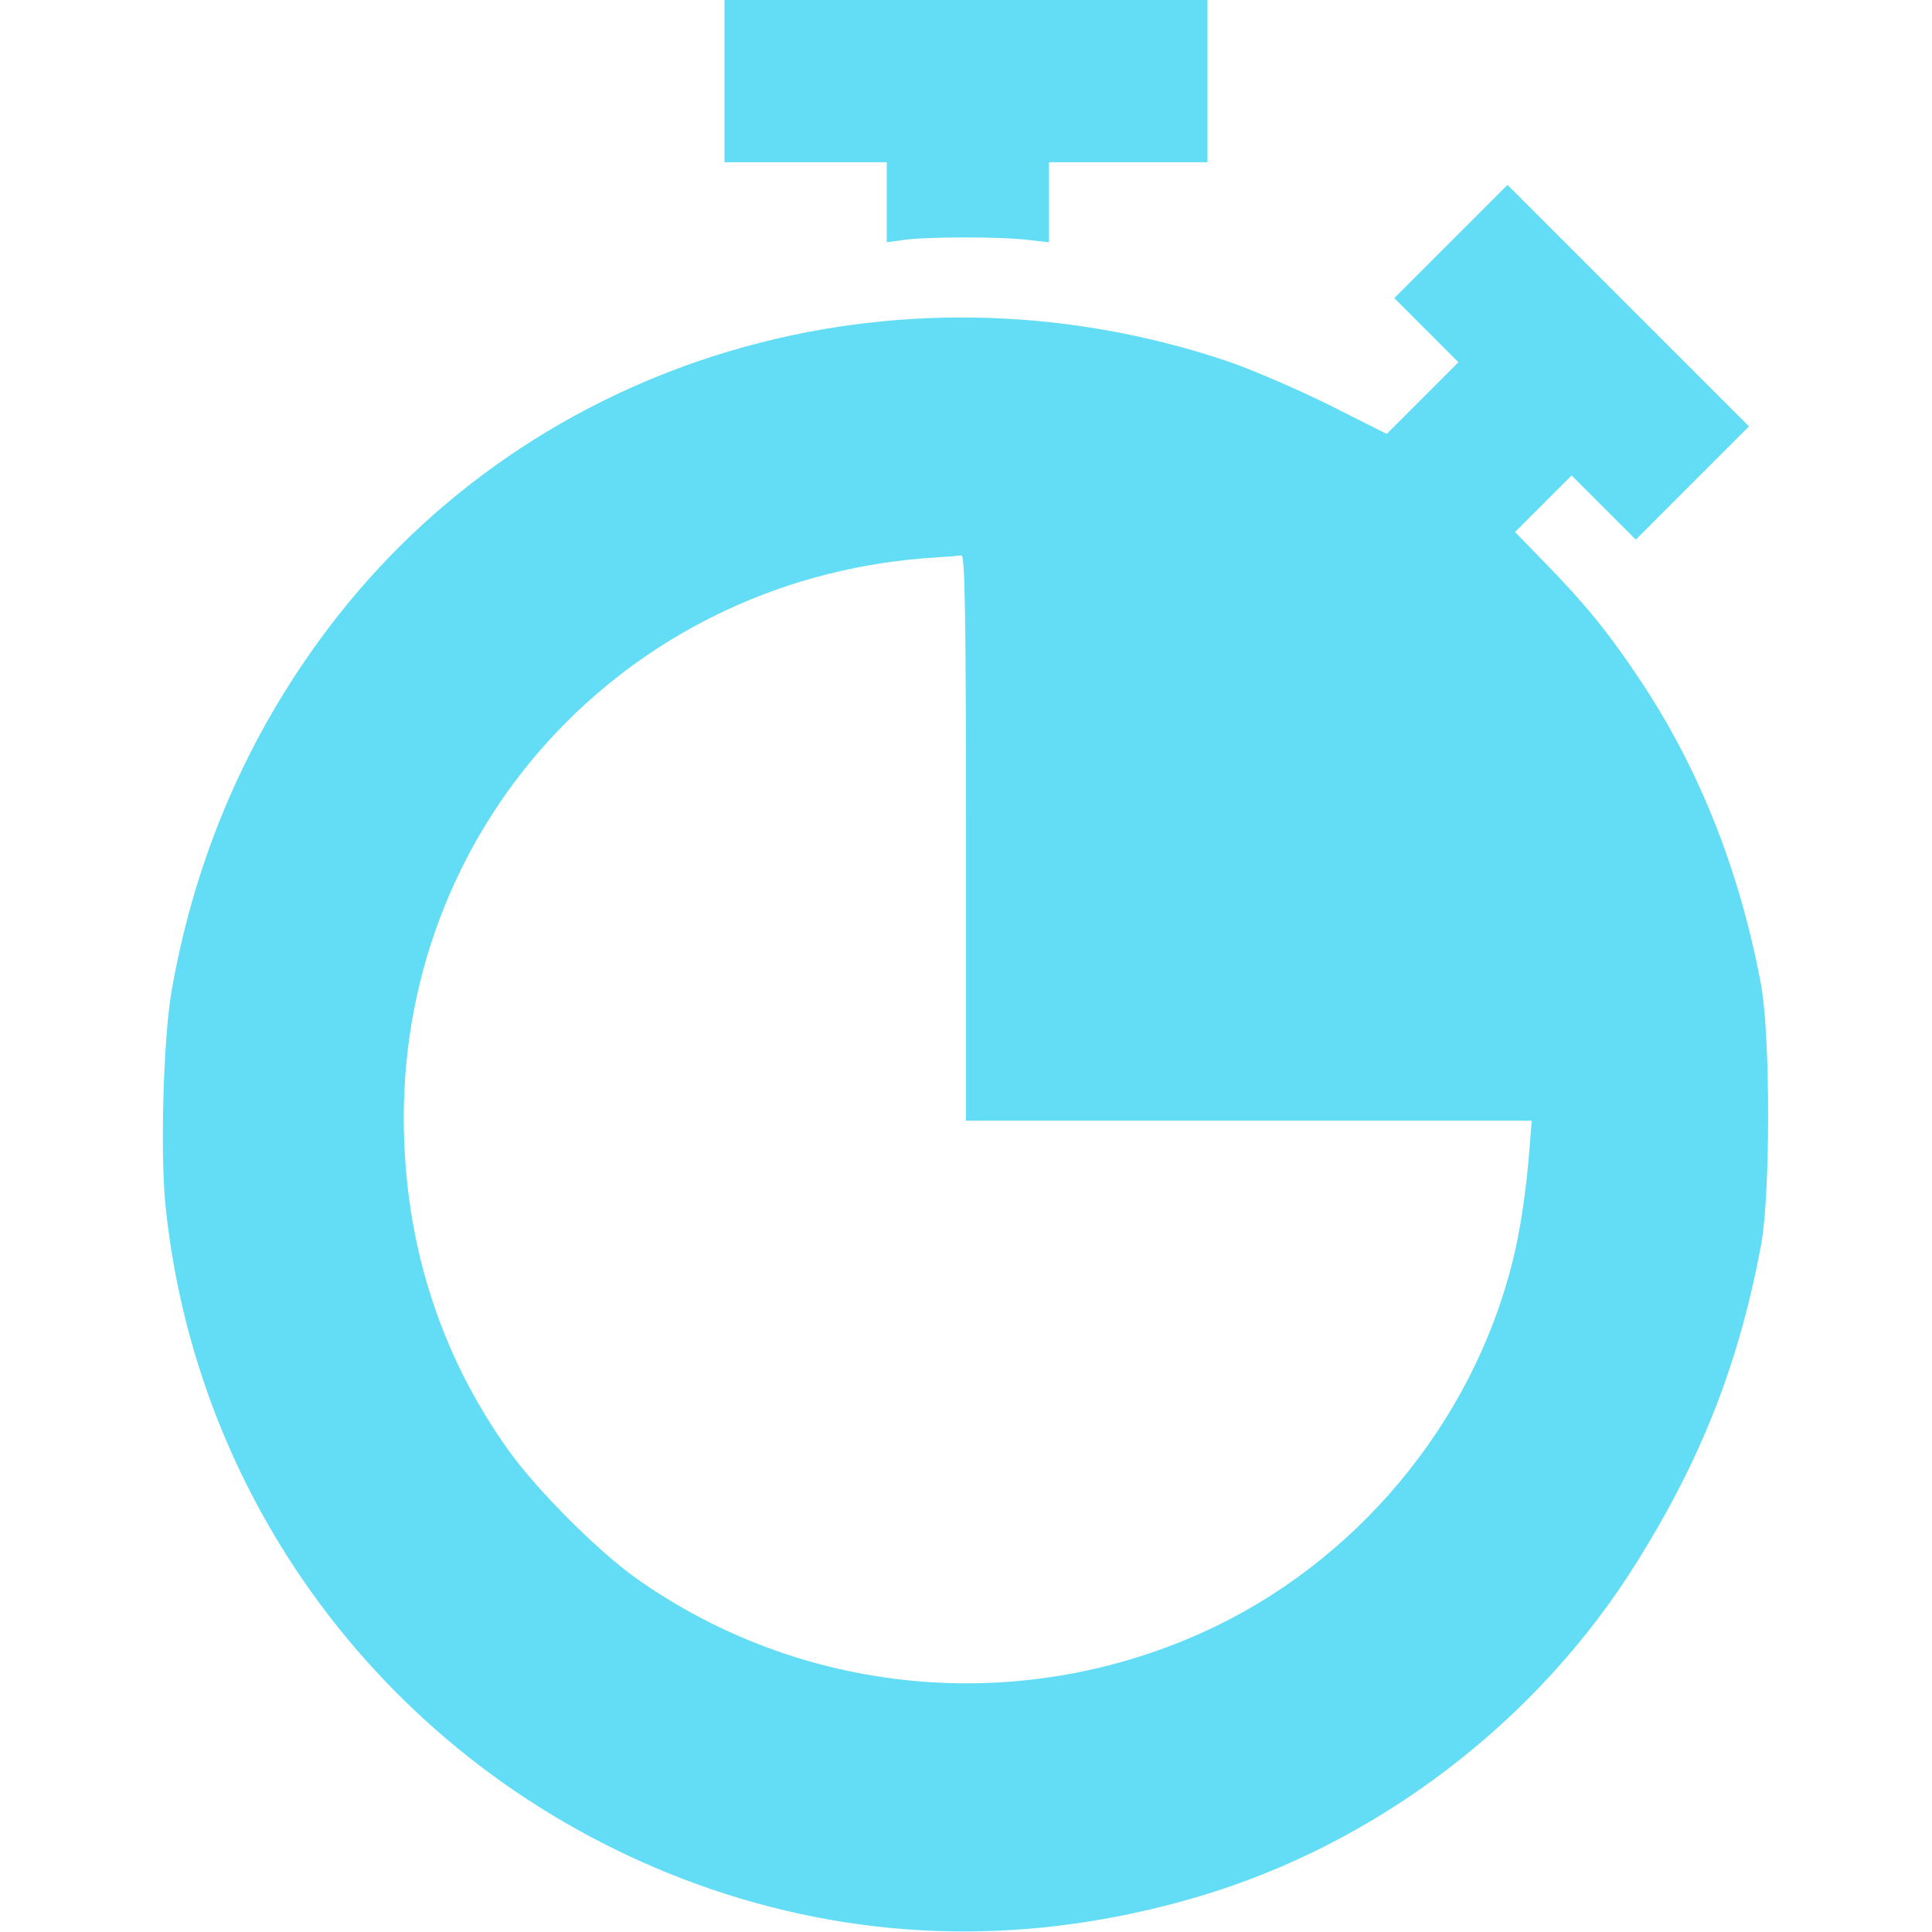
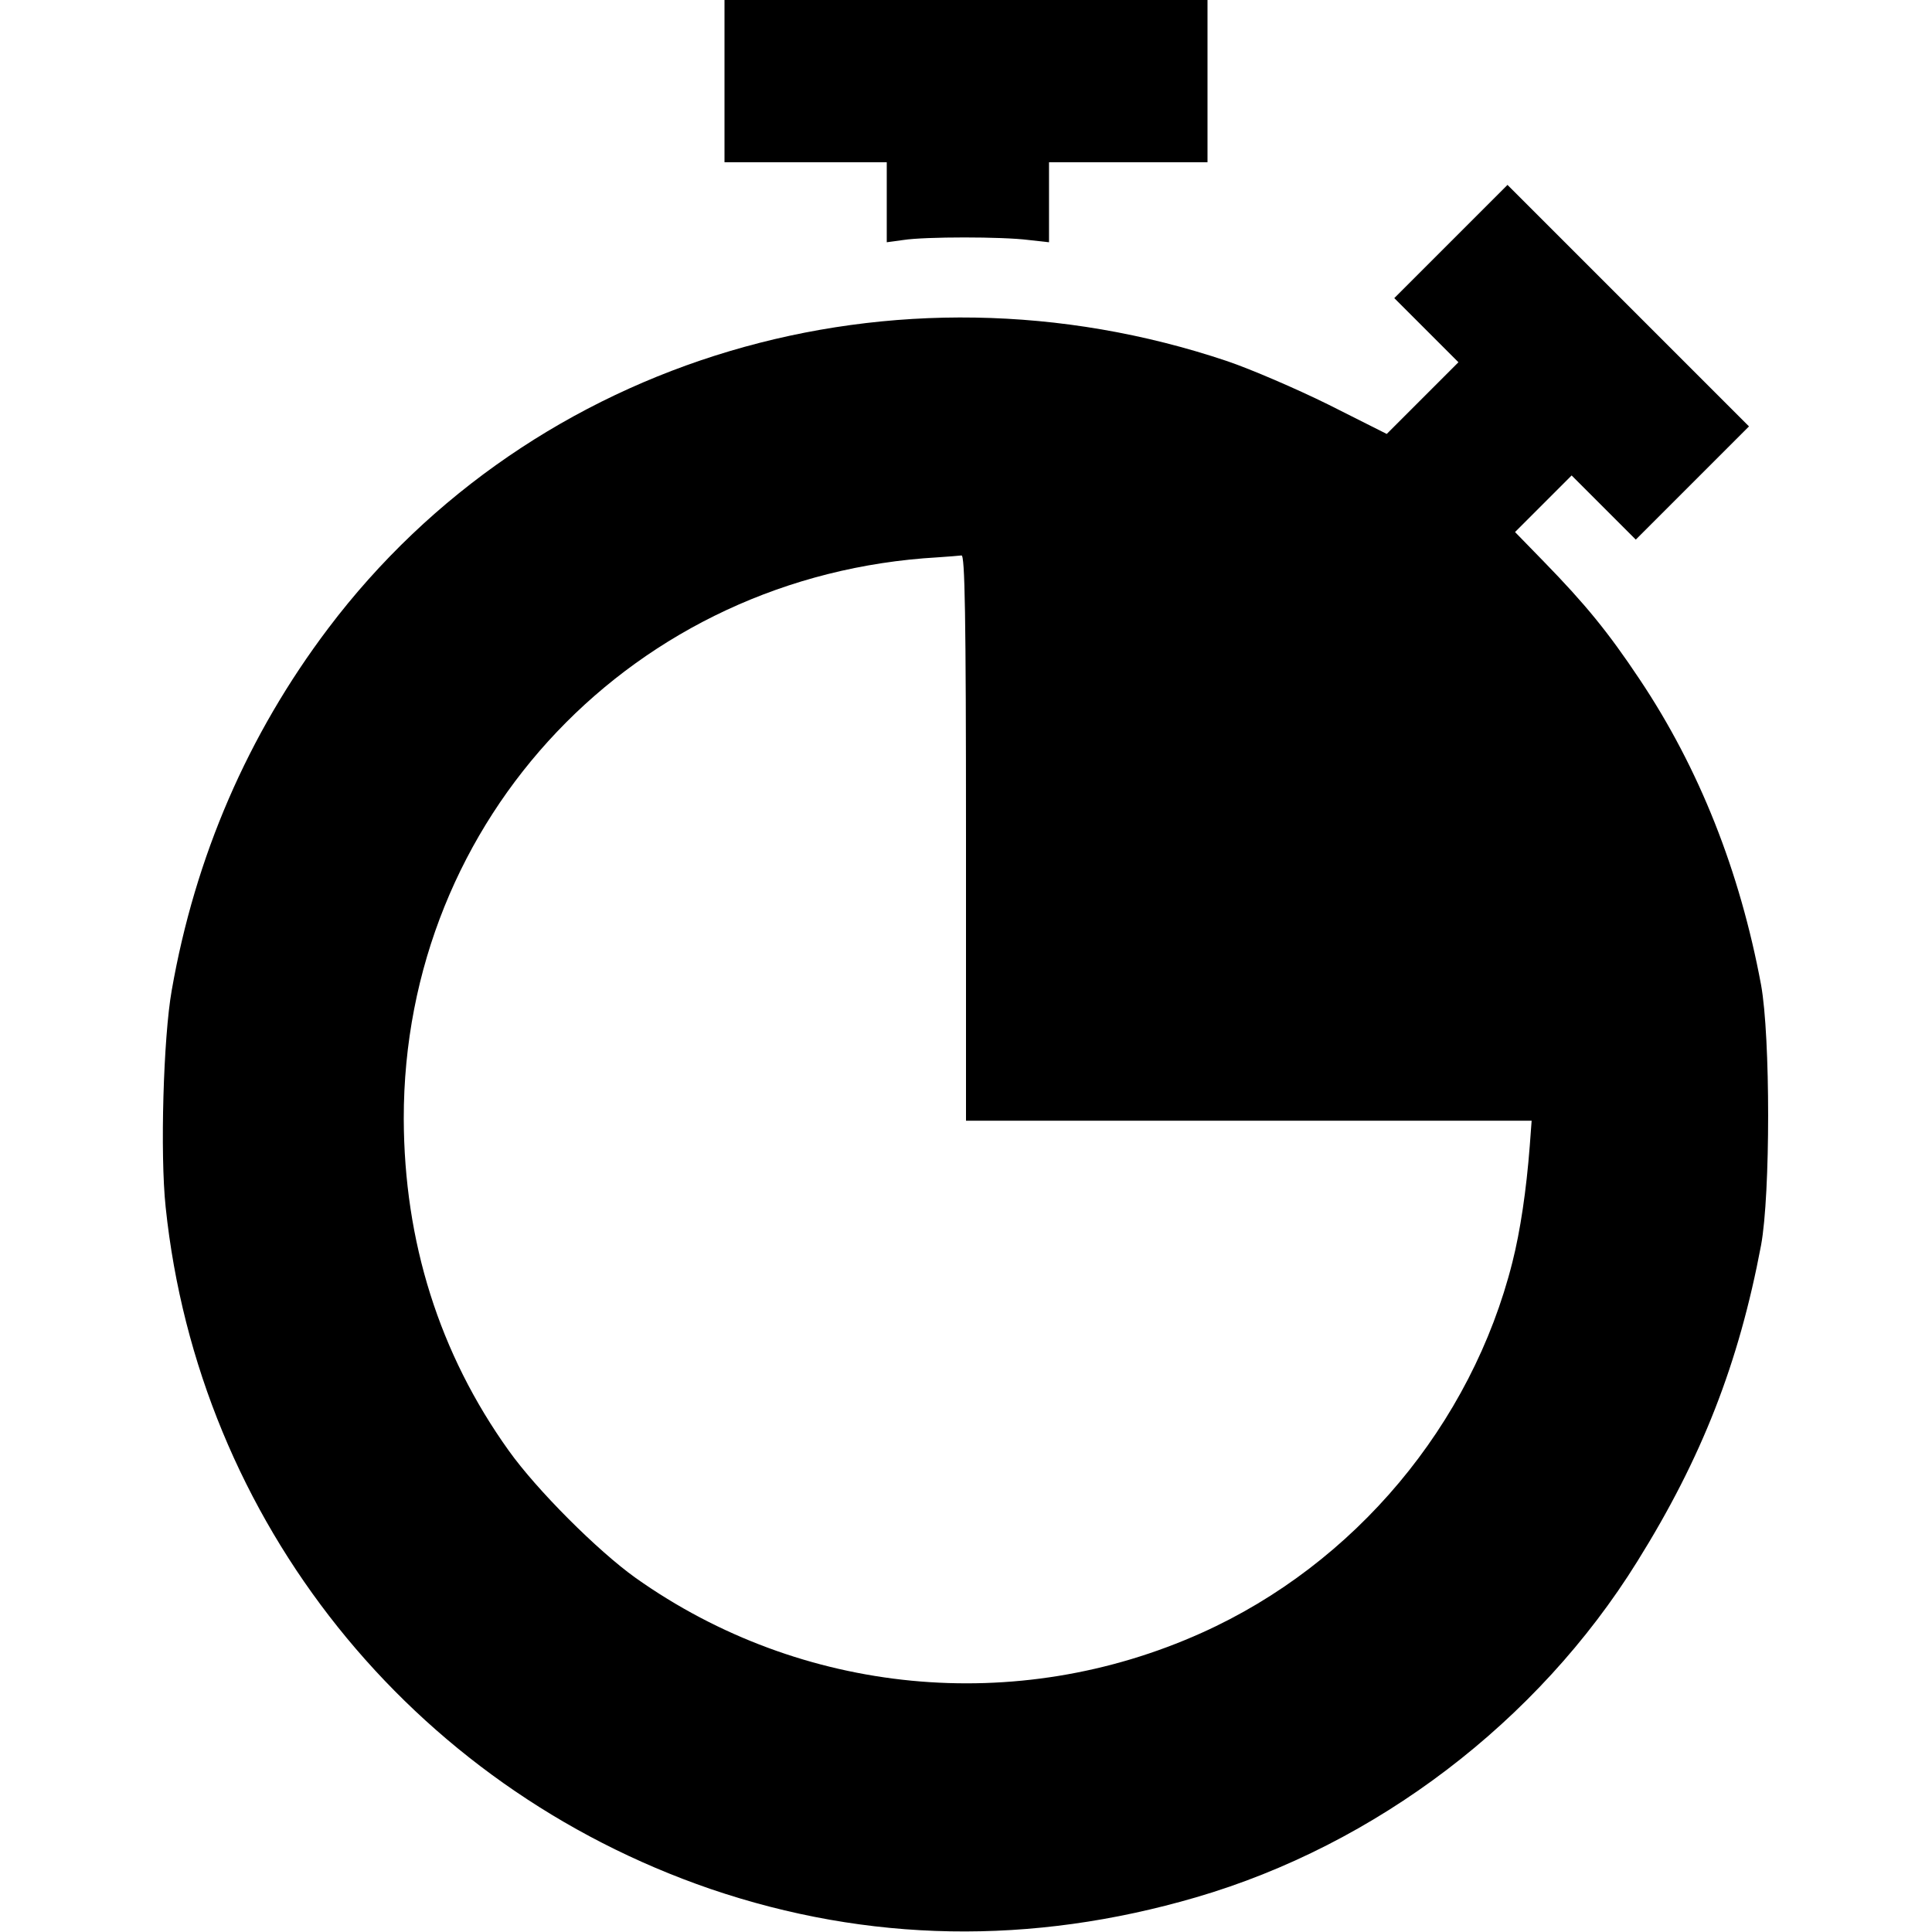
<svg xmlns="http://www.w3.org/2000/svg" version="1.0" width="30px" height="30px" viewBox="0 0 512 512" preserveAspectRatio="xMidYMid meet">
-   <g transform="translate(0,512) scale(0.1,-0.1)" fill="#62DDF5" stroke="none">
+   <g transform="translate(0,512) scale(0.1,-0.1)" fill="#000" stroke="none">
    <path d="M1920 4905 l0 -215 215 0 215 0 0 -106 0 -106 44 6 c58 9 262 9 332 0 l54 -6 0 106 0 106 210 0 210 0 0 215 0 215 -640 0 -640 0 0 -215z" />
    <path d="M3845 4480 l-150 -150 85 -85 85 -85 -95 -95 -95 -95 -155 78 c-85 42 -206 94 -268 115 -881 296 -1839 11 -2382 -708 -213 -282 -353 -605 -415 -960 -22 -124 -31 -433 -16 -574 87 -832 649 -1534 1444 -1807 417 -142 849 -150 1287 -22 476 139 905 465 1169 890 171 274 269 525 328 838 25 135 25 553 0 690 -56 301 -164 574 -322 810 -84 126 -144 199 -254 312 l-76 78 75 75 75 75 85 -85 85 -85 150 150 150 150 -320 320 -320 320 -150 -150z m-1285 -1580 l0 -750 750 0 749 0 -5 -67 c-9 -117 -25 -225 -46 -308 -108 -430 -418 -800 -823 -982 -491 -221 -1061 -166 -1500 145 -101 72 -263 234 -337 338 -184 257 -277 554 -278 879 -1 797 612 1442 1415 1488 28 2 56 4 63 5 9 2 12 -154 12 -748z" />
  </g>
</svg>
